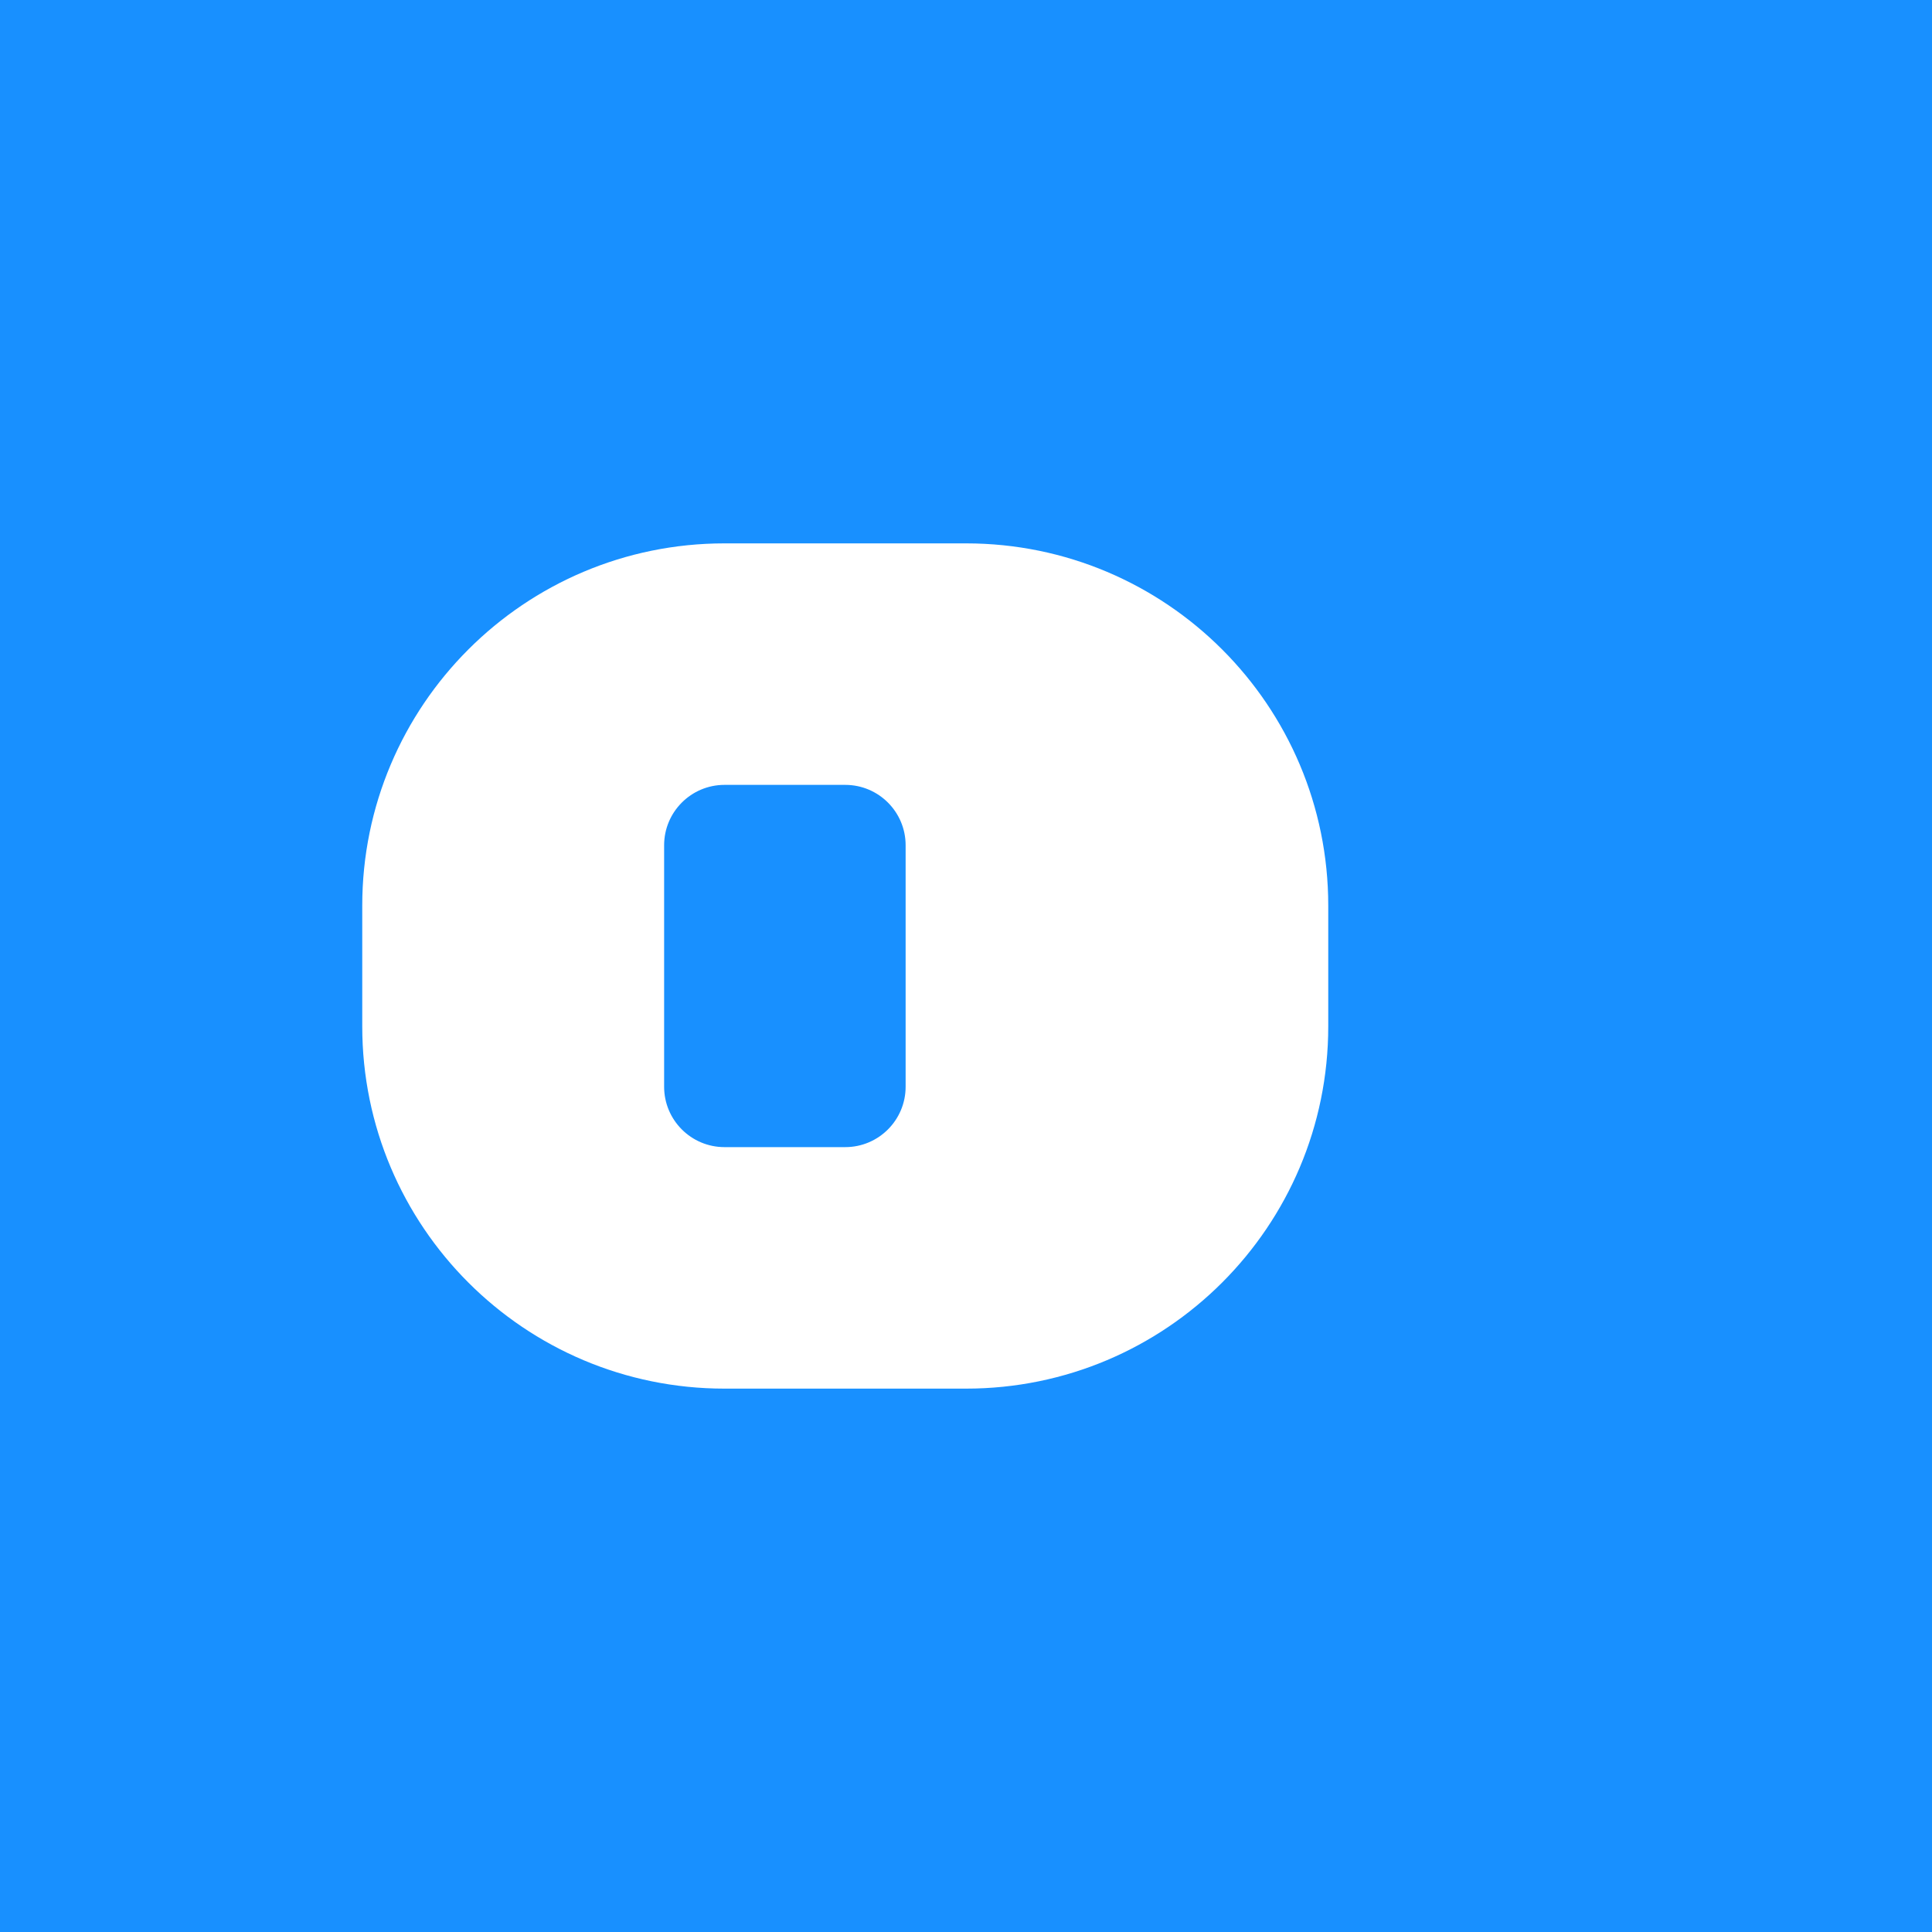
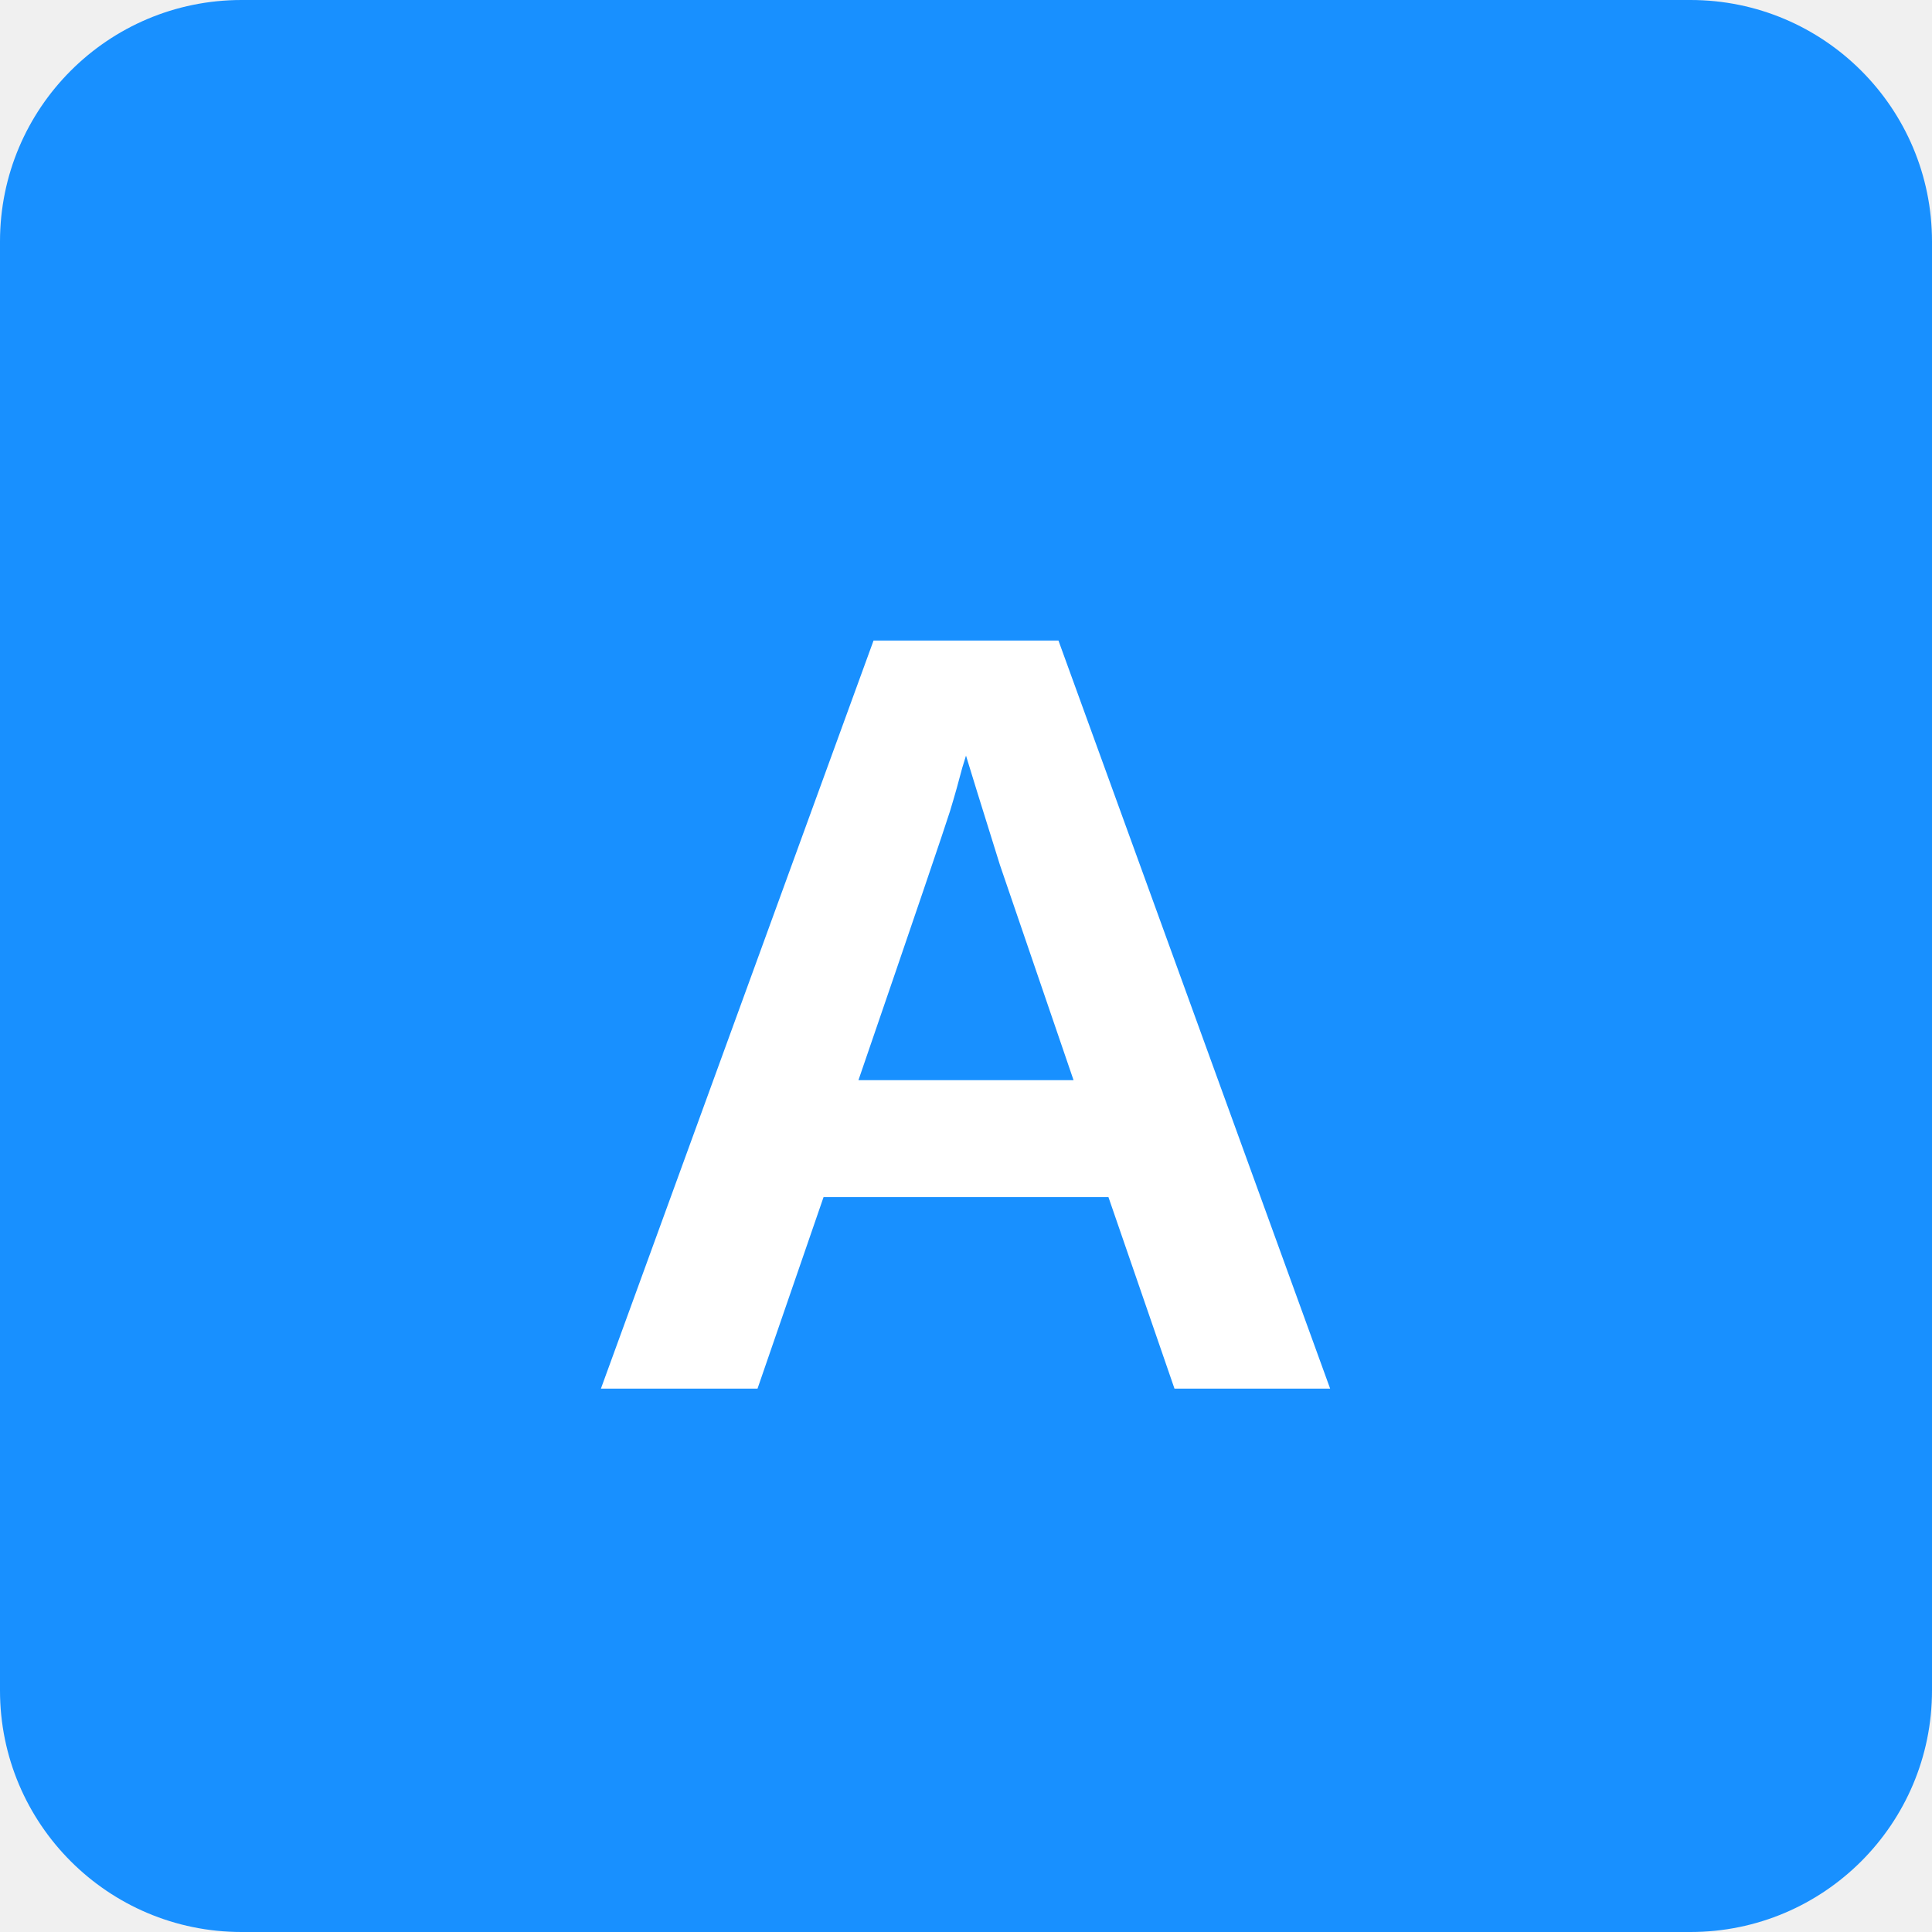
- <svg xmlns="http://www.w3.org/2000/svg" width="32" height="32" viewBox="0 0 32 32" fill="none">
-   <rect width="32" height="32" fill="#1890ff" />
-   <path d="M16 9C19.314 9 22 11.686 22 15V17C22 20.314 19.314 23 16 23H12C8.686 23 6 20.314 6 17V15C6 11.686 8.686 9 12 9H16Z" fill="white" />
-   <path d="M14 13C14.552 13 15 13.448 15 14V18C15 18.552 14.552 19 14 19H12C11.448 19 11 18.552 11 18V14C11 13.448 11.448 13 12 13H14Z" fill="#1890ff" />
+ <svg xmlns="http://www.w3.org/2000/svg" width="32" height="32">
+   <rect width="32" height="32" fill="#1890ff" rx="4" />
+   <text x="16" y="23" font-family="Arial" font-size="18" font-weight="bold" fill="#ffffff" text-anchor="middle">A</text>
</svg>
